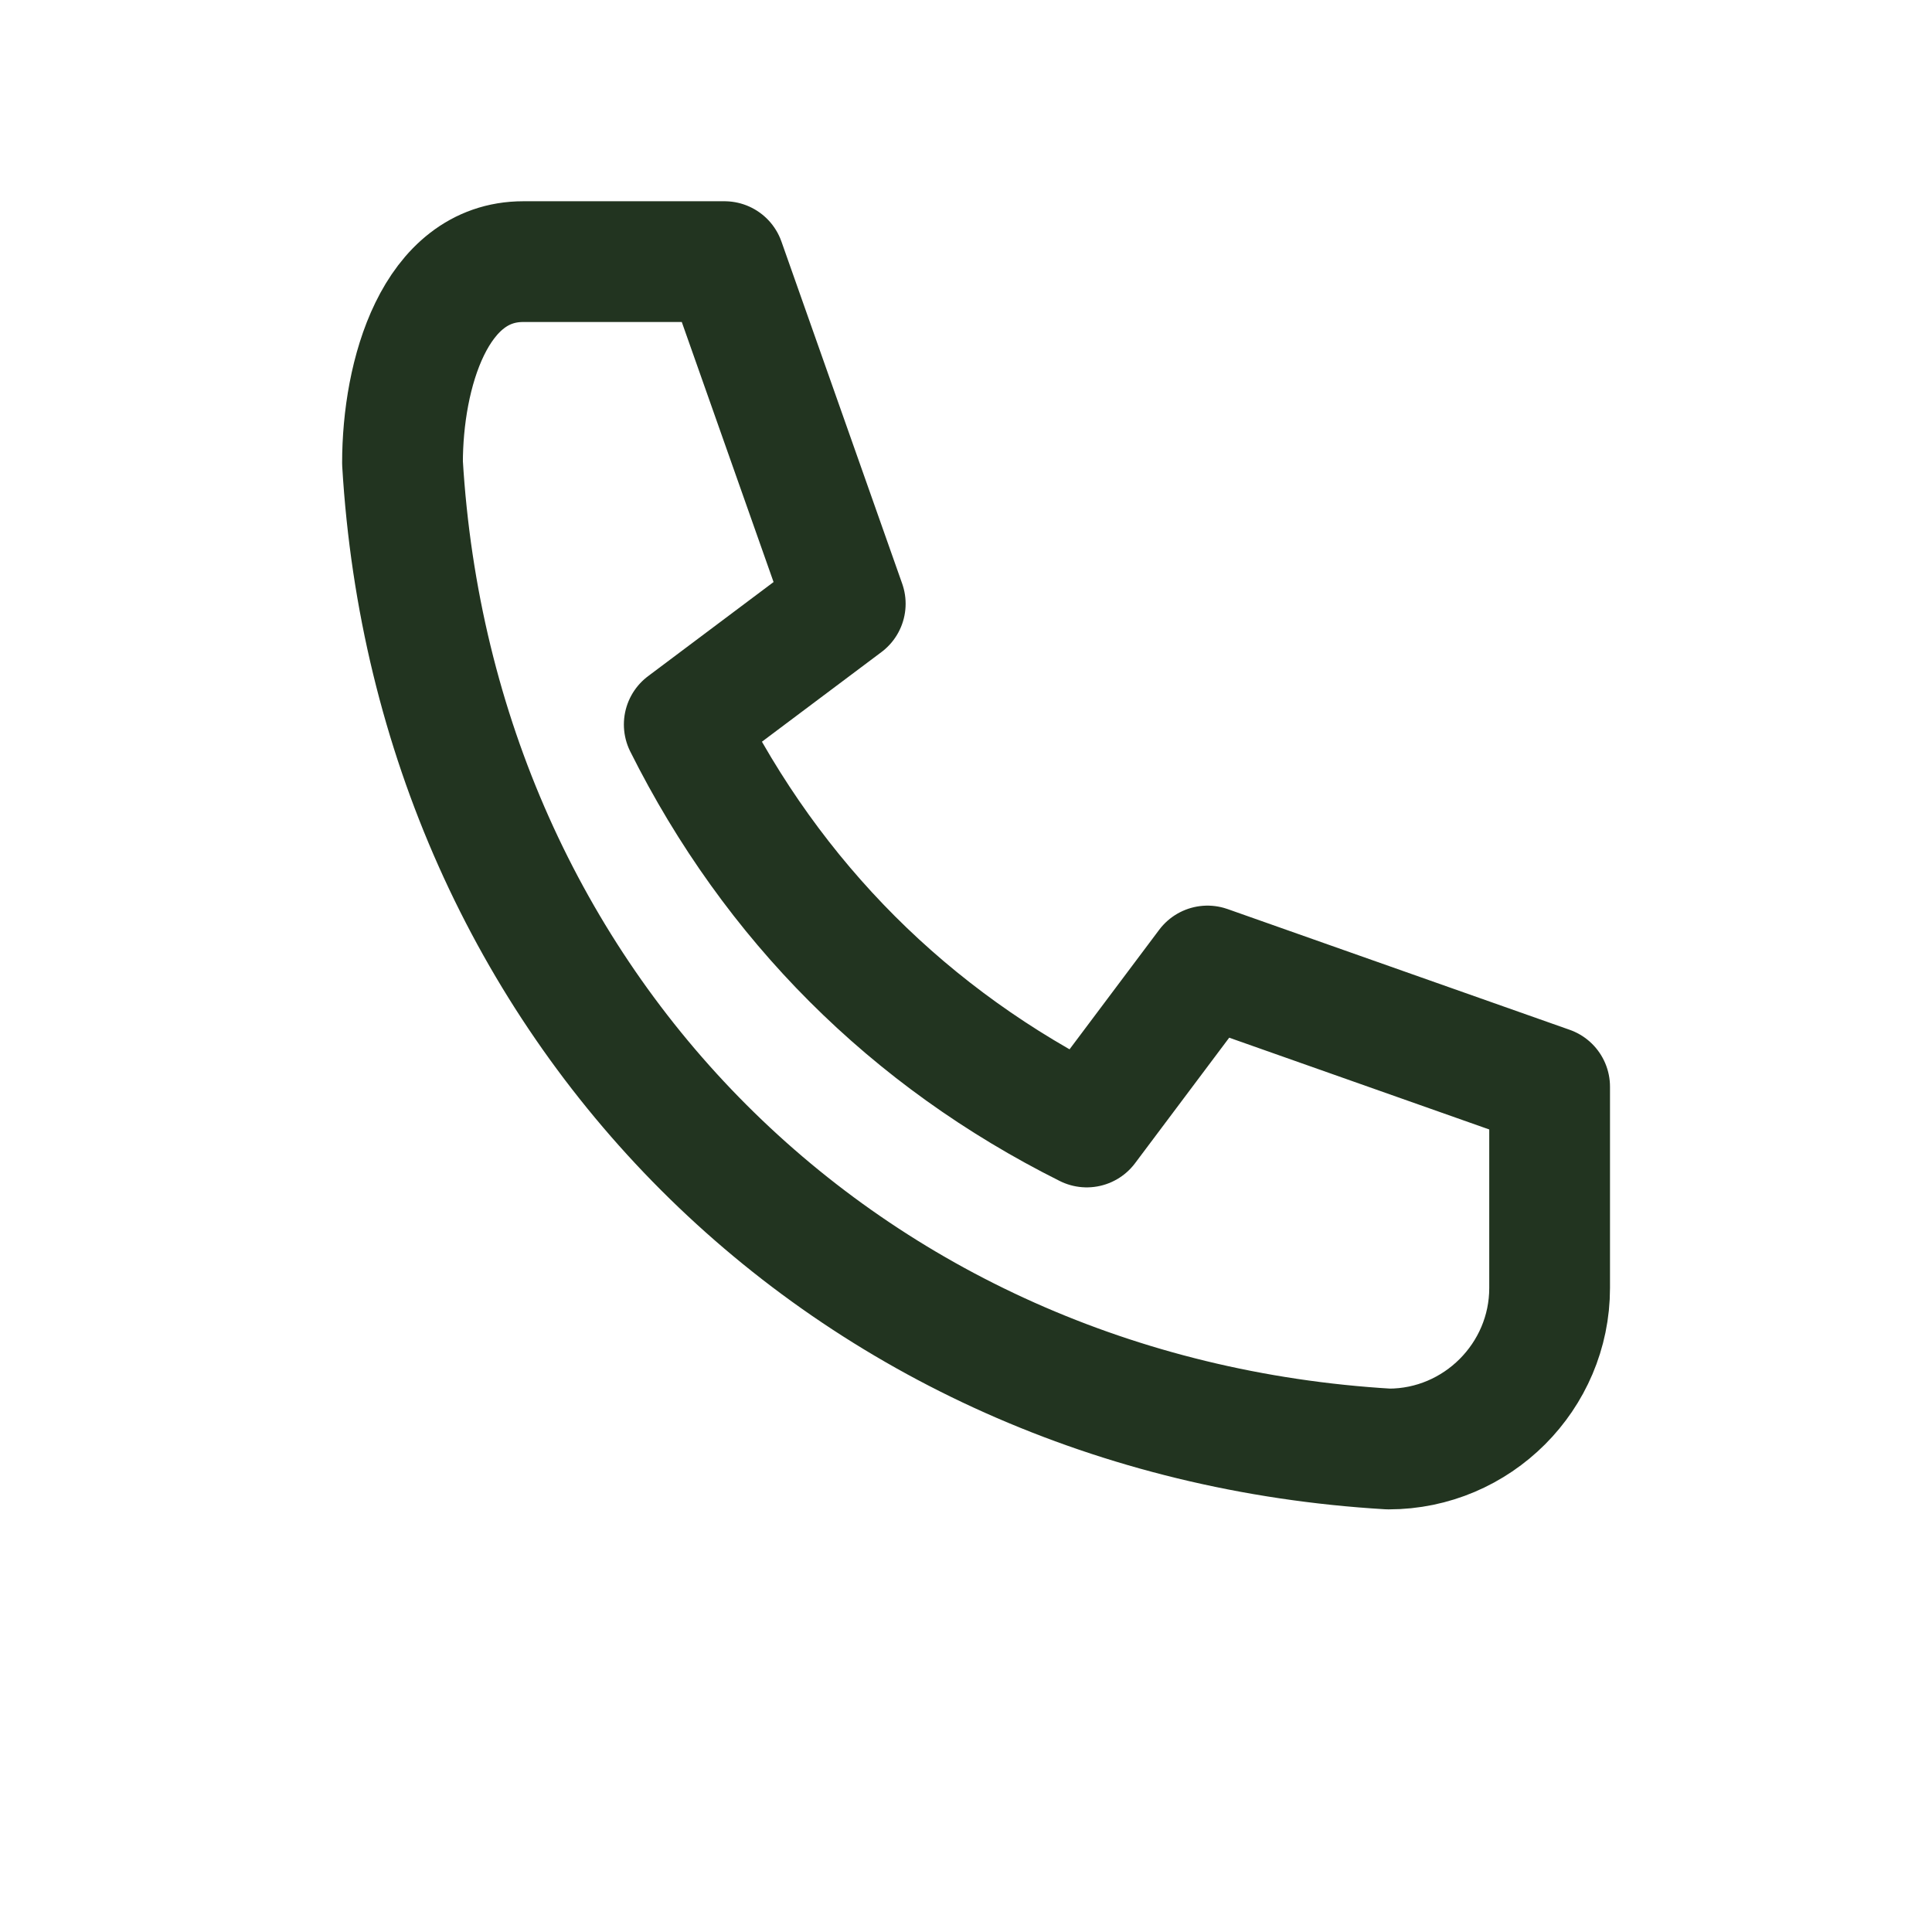
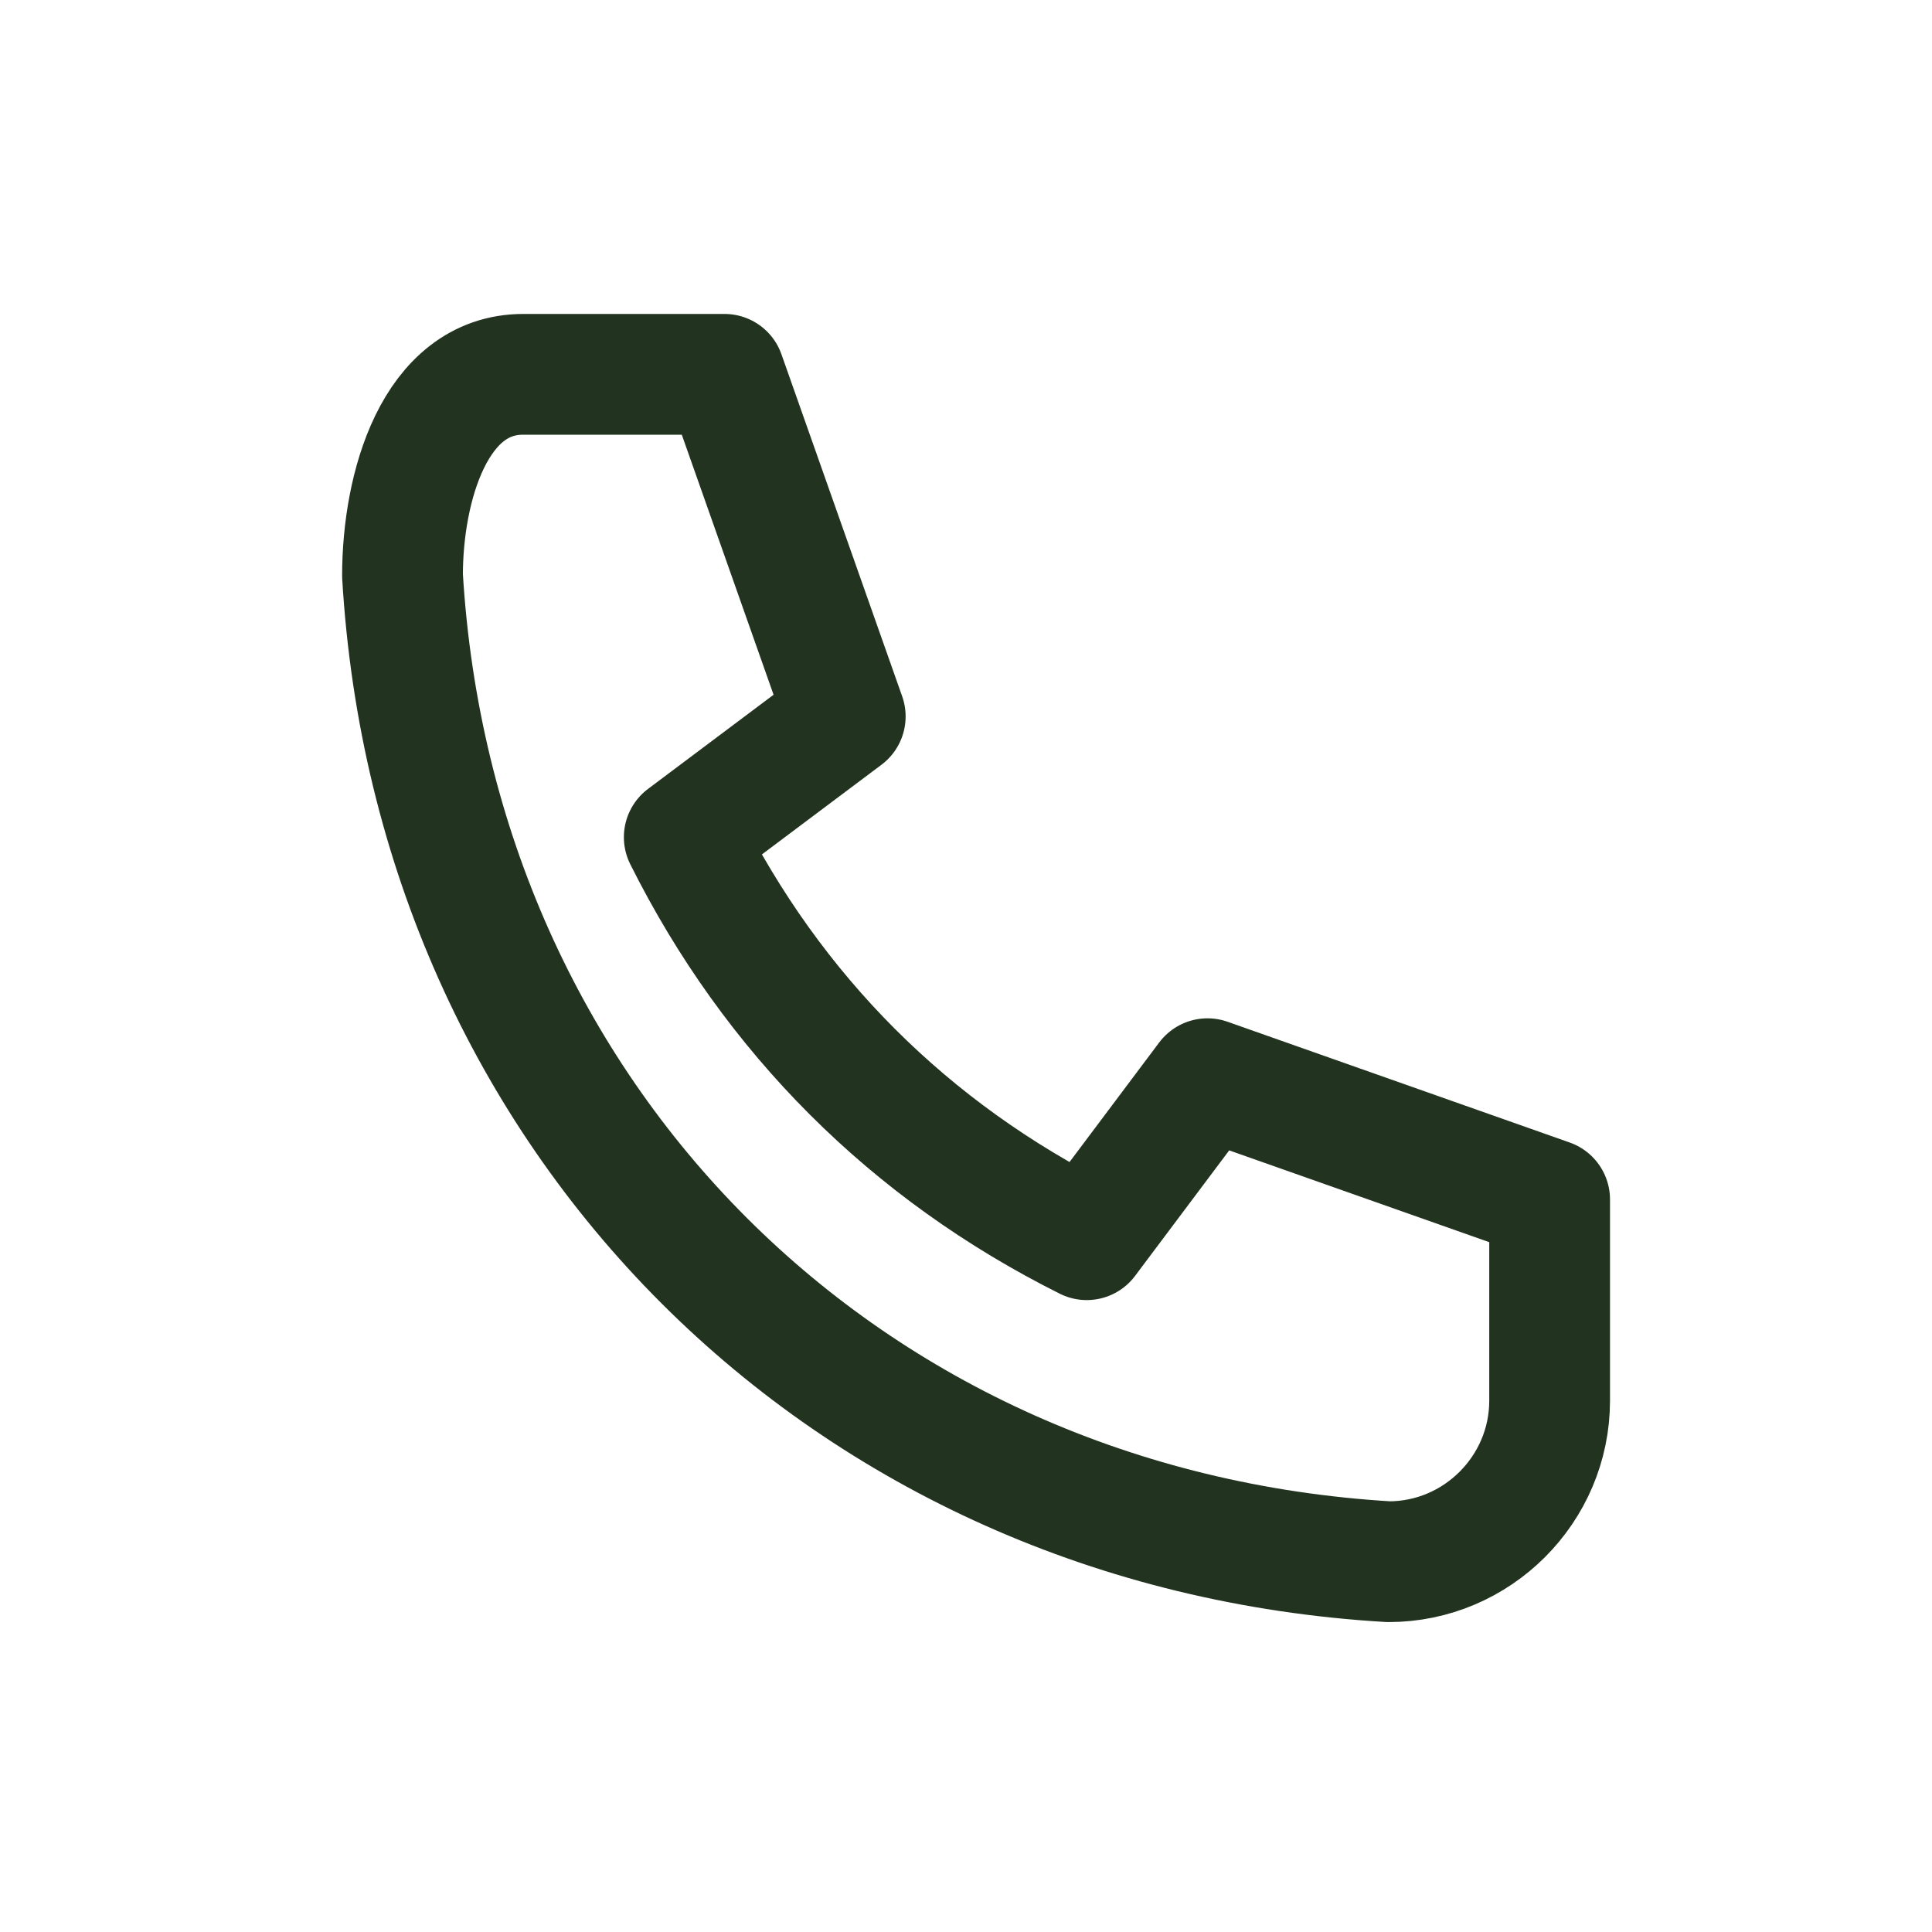
<svg xmlns="http://www.w3.org/2000/svg" width="24" height="24" viewBox="0 0 24 24" fill="none" stroke="#223420" stroke-width="1.5" stroke-linecap="round" stroke-linejoin="round">
-   <path d="M6.5 3.25H9L10.5 7.5L8.5 9C9.6 11.2 11.3 12.9 13.5 14L15 12L19.25 13.5V16C19.25 17.1 18.35 18 17.25 18C10.5 17.6 5.4 12.5 5 5.75C5 4.65 5.4 3.25 6.5 3.25Z" />
+   <path d="M6.5 4.65H9L10.5 8.9L8.5 10.4C9.6 12.6 11.3 14.3 13.5 15.4L15 13.4L19.25 14.9V17.4C19.25 18.5 18.35 19.4 17.25 19.4C10.5 19 5.4 13.9 5 7.15C5 6.05 5.4 4.65 6.5 4.65Z" />
</svg>
